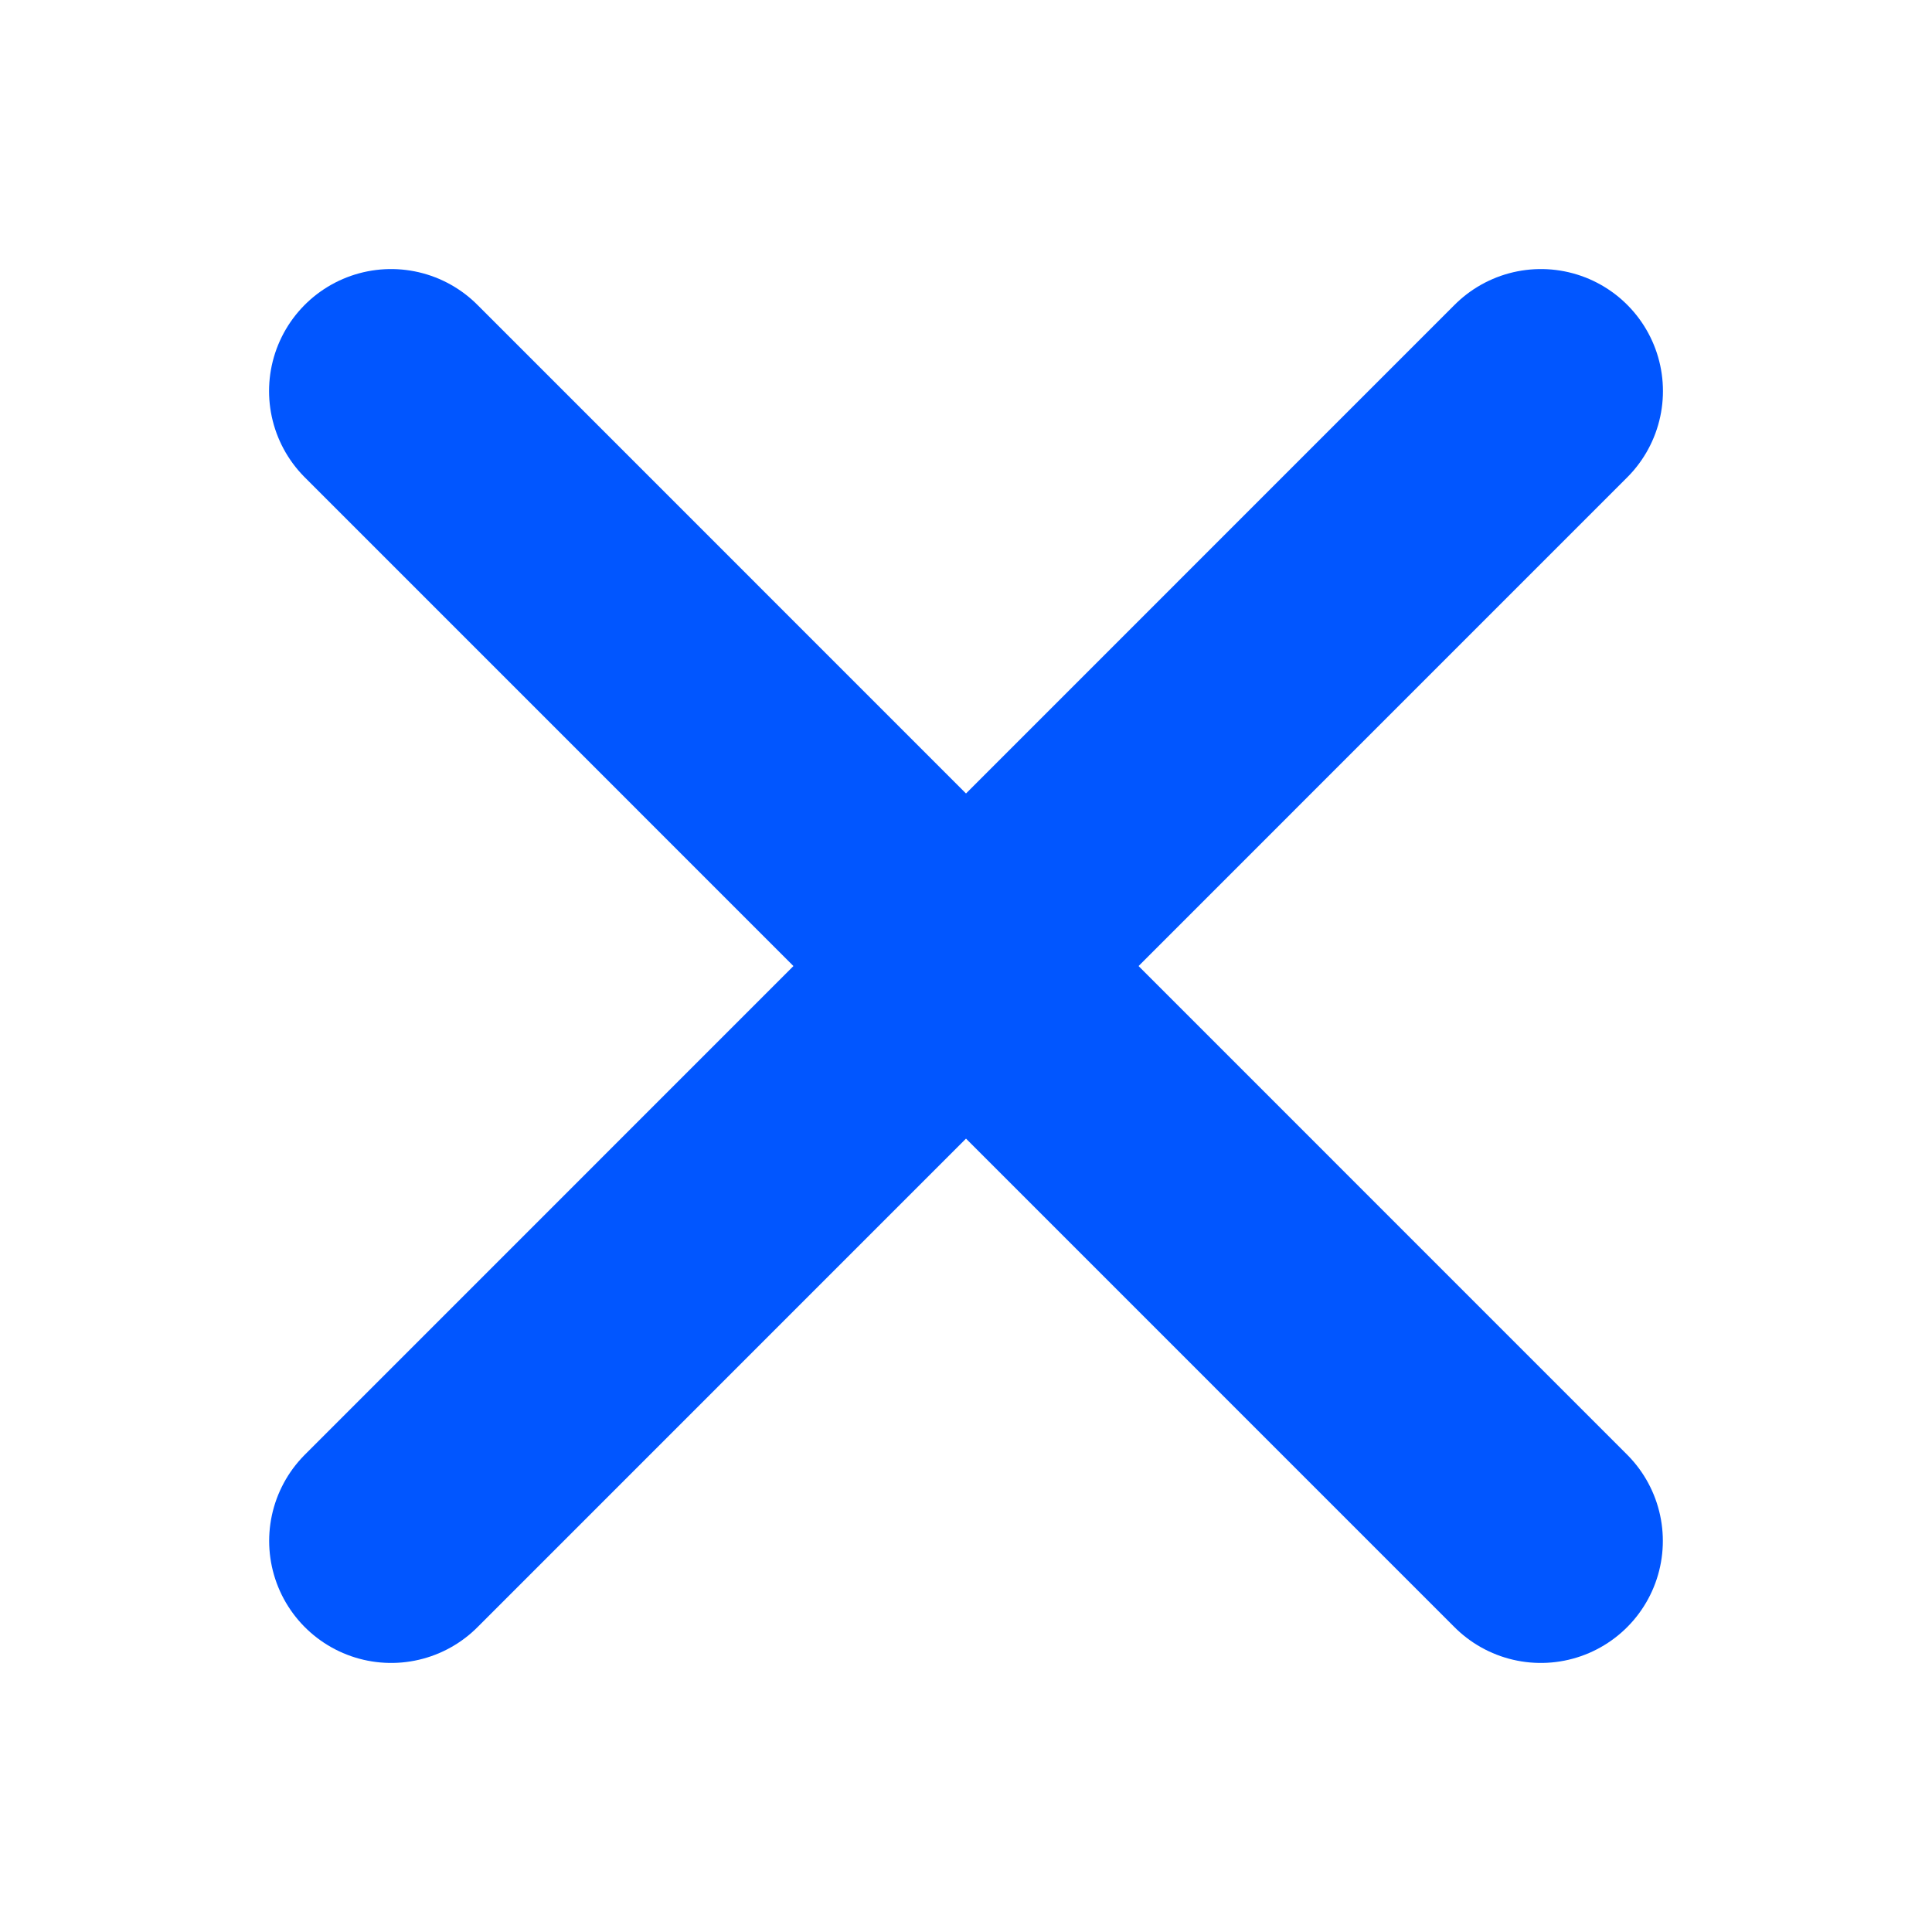
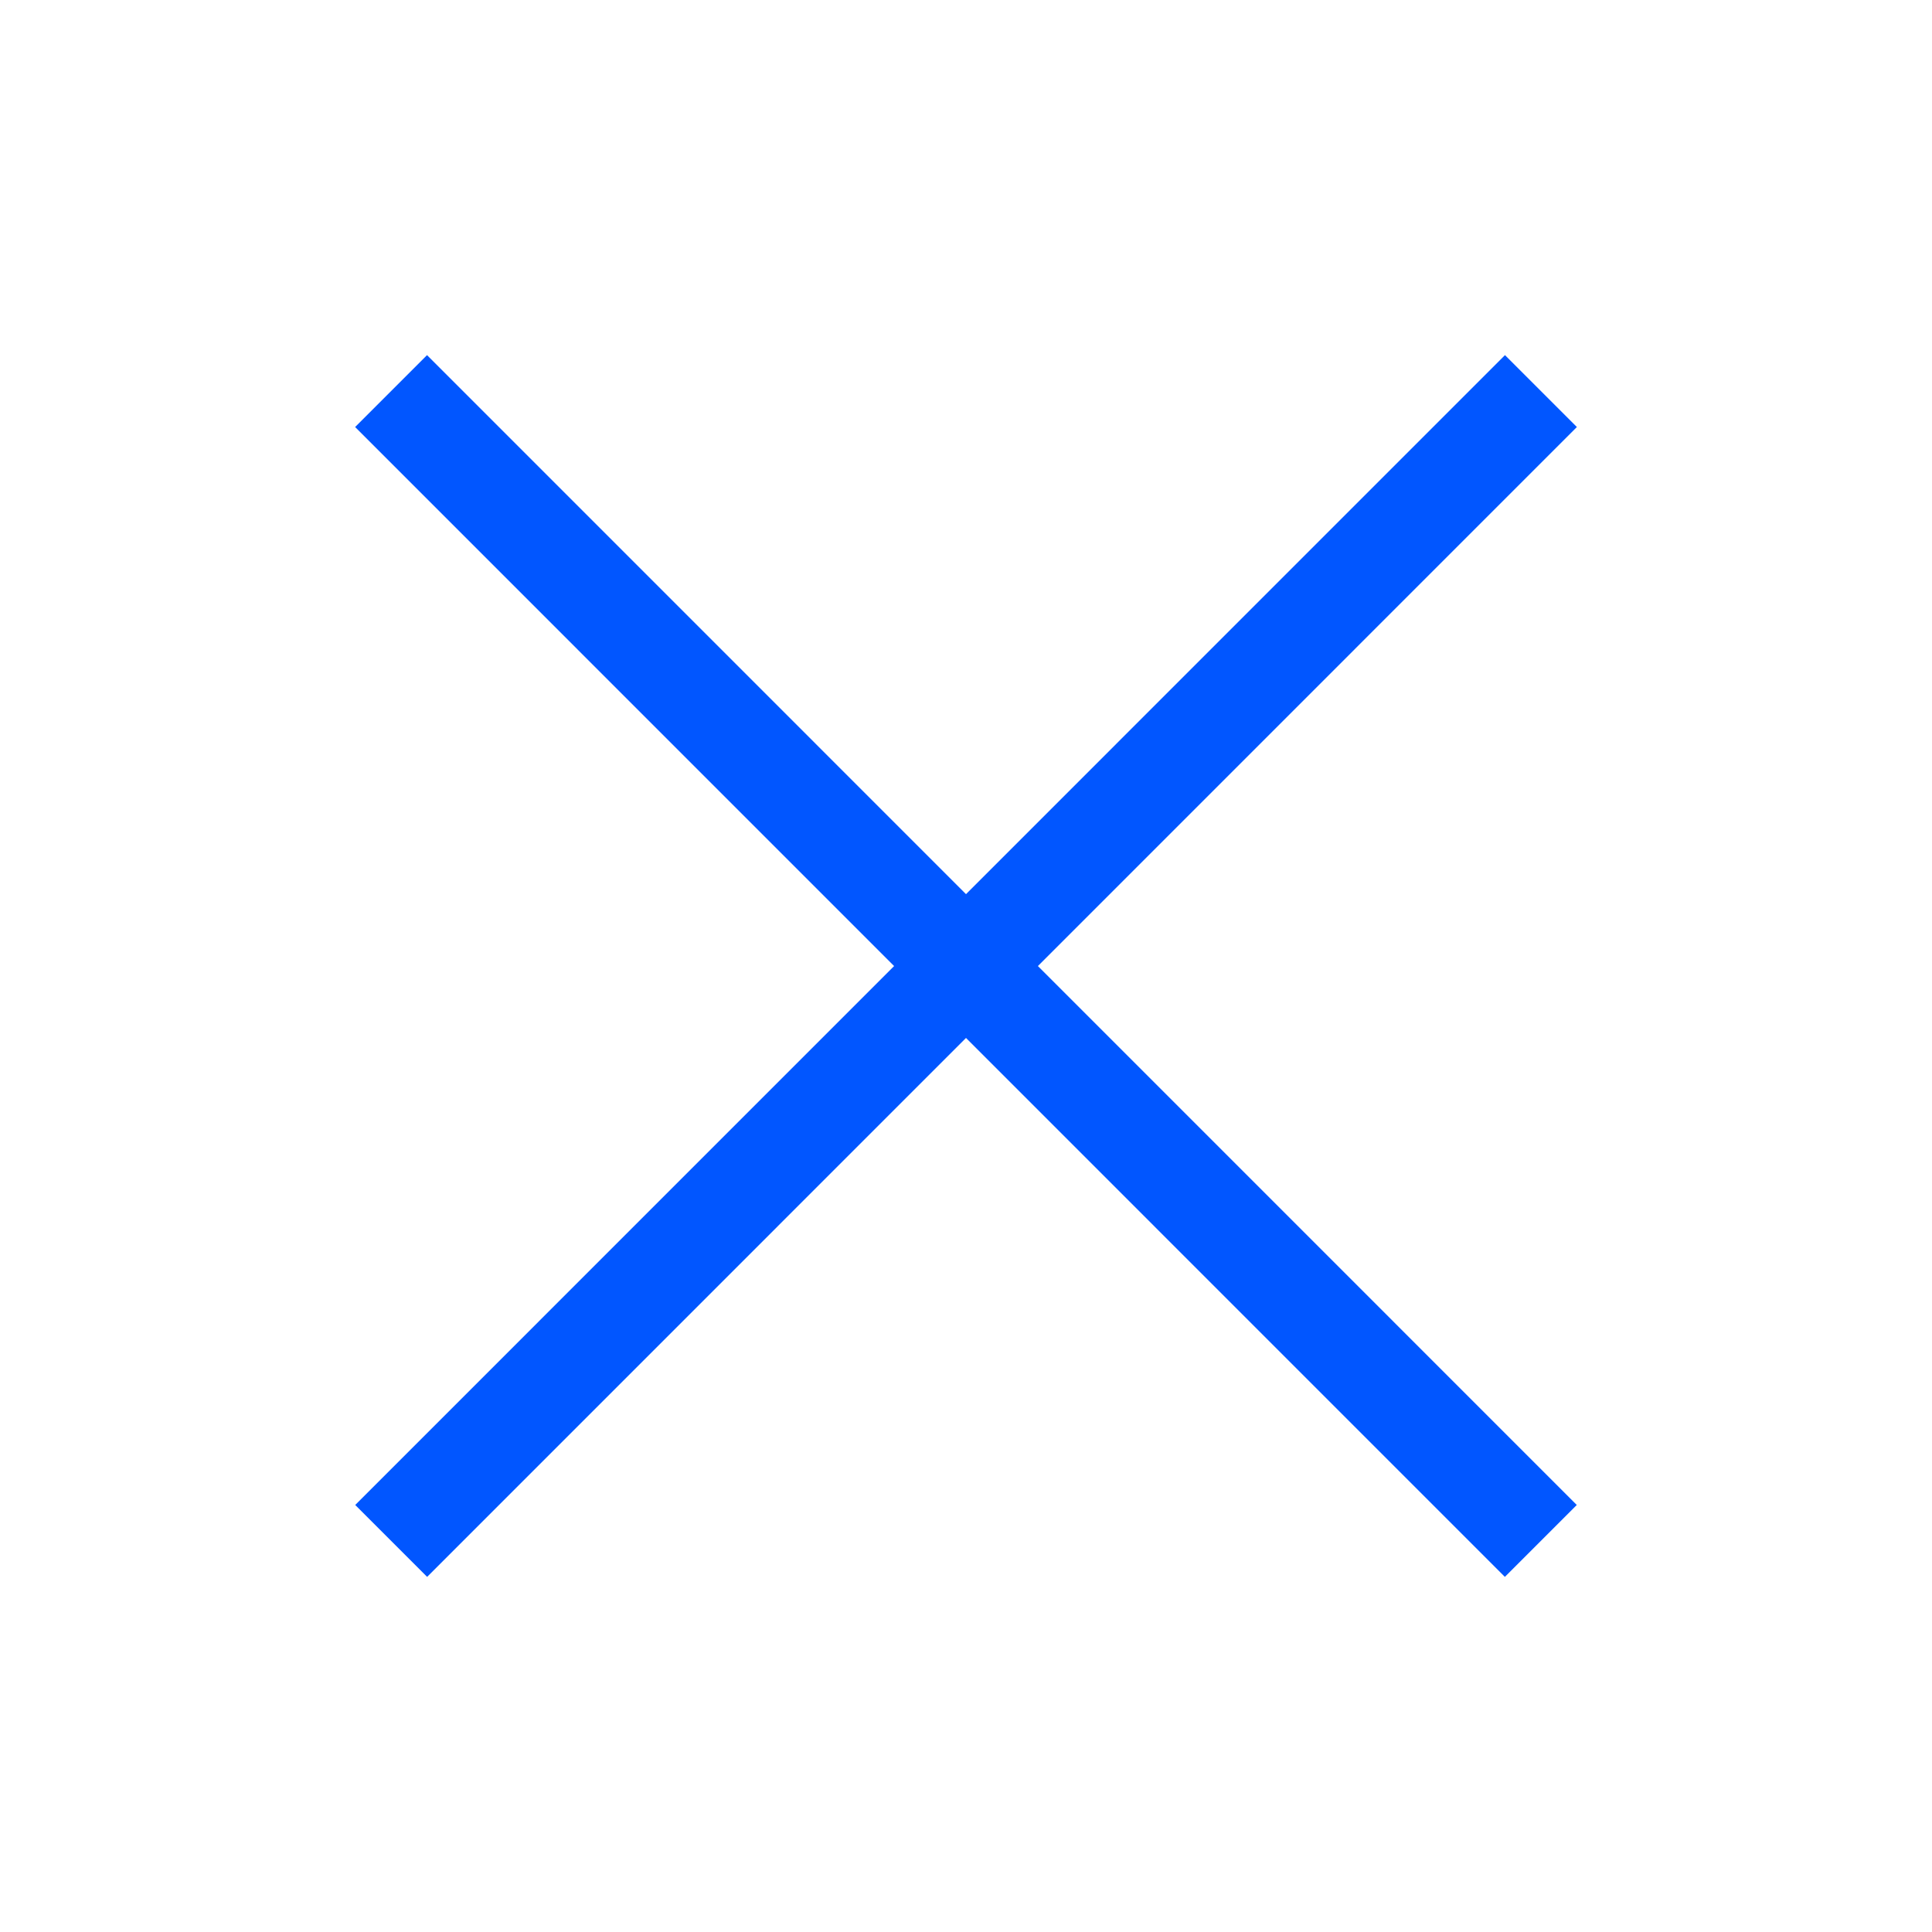
<svg xmlns="http://www.w3.org/2000/svg" width="19" height="19" viewBox="0 0 19 19" fill="none">
-   <path d="M3.846 3.846L15.153 15.154" stroke="#0156FF" stroke-width="2.4" stroke-linecap="round" />
-   <path d="M15.154 3.846L3.847 15.154" stroke="#0156FF" stroke-width="2.4" stroke-linecap="round" />
+   <path d="M3.846 3.846L15.153 15.154" stroke="#0156FF" strokeWidth="2.4" strokeLinecap="round" />
+   <path d="M15.154 3.846L3.847 15.154" stroke="#0156FF" strokeWidth="2.4" strokeLinecap="round" />
</svg>
